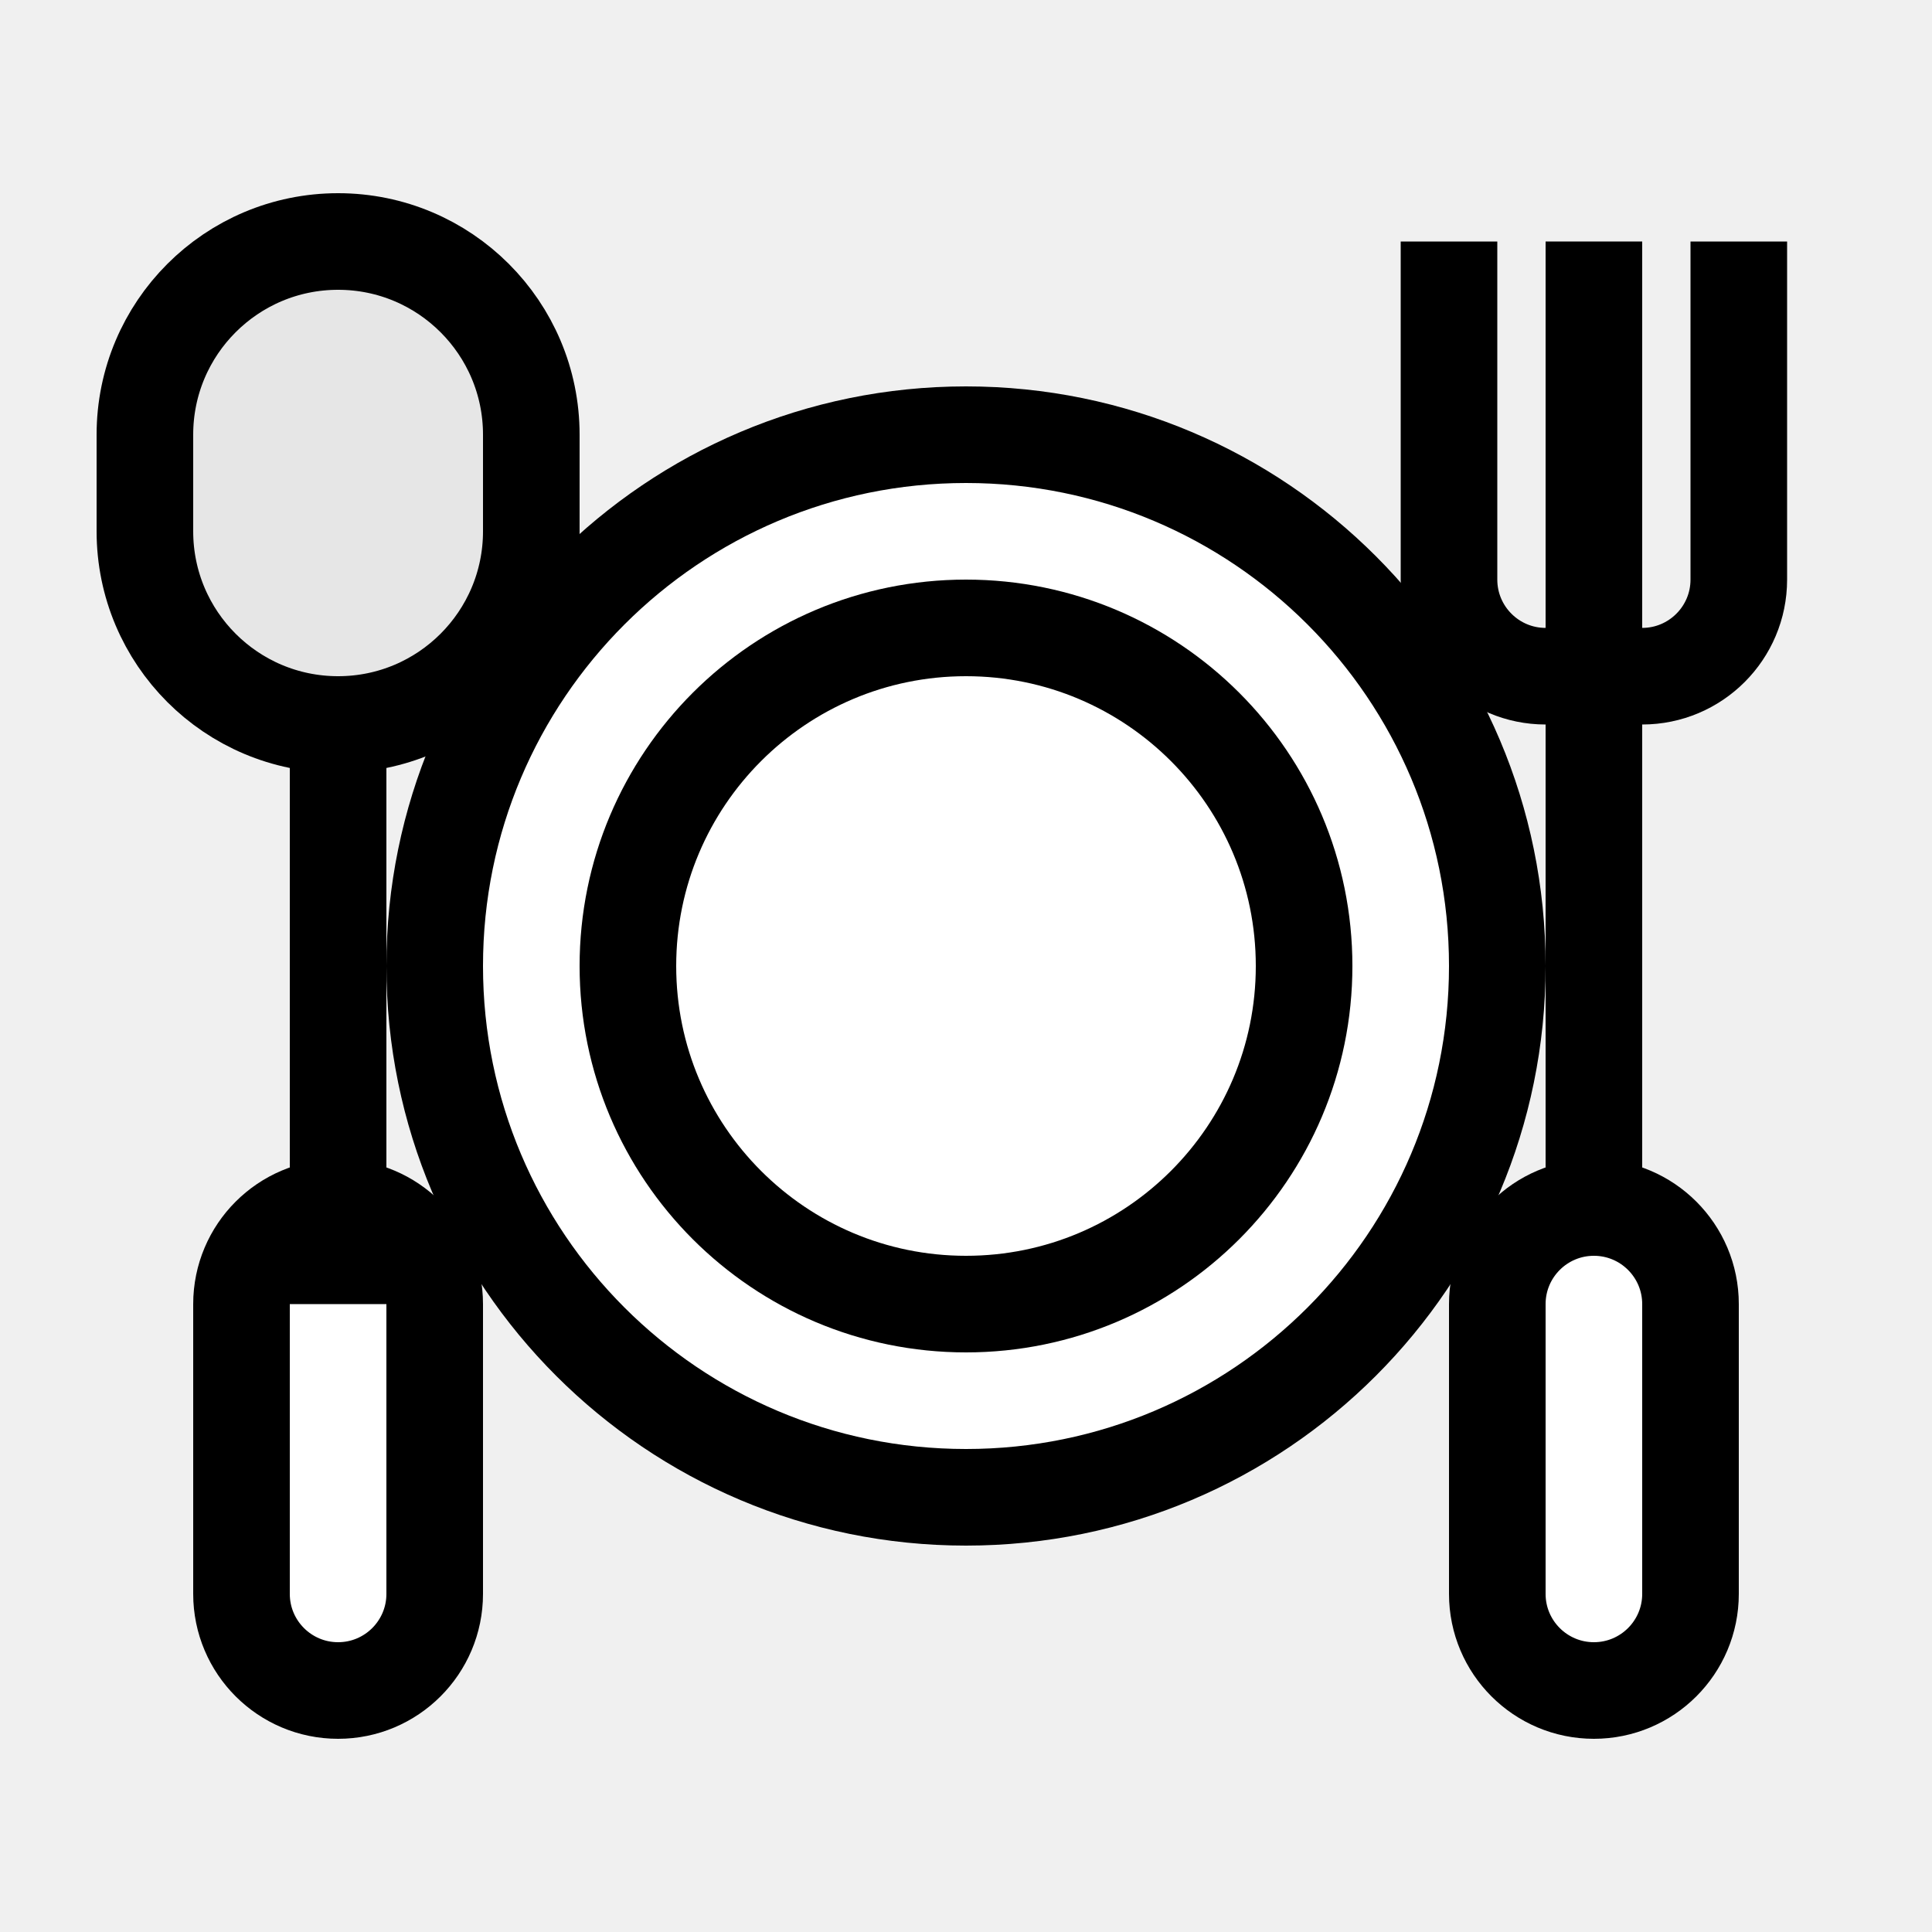
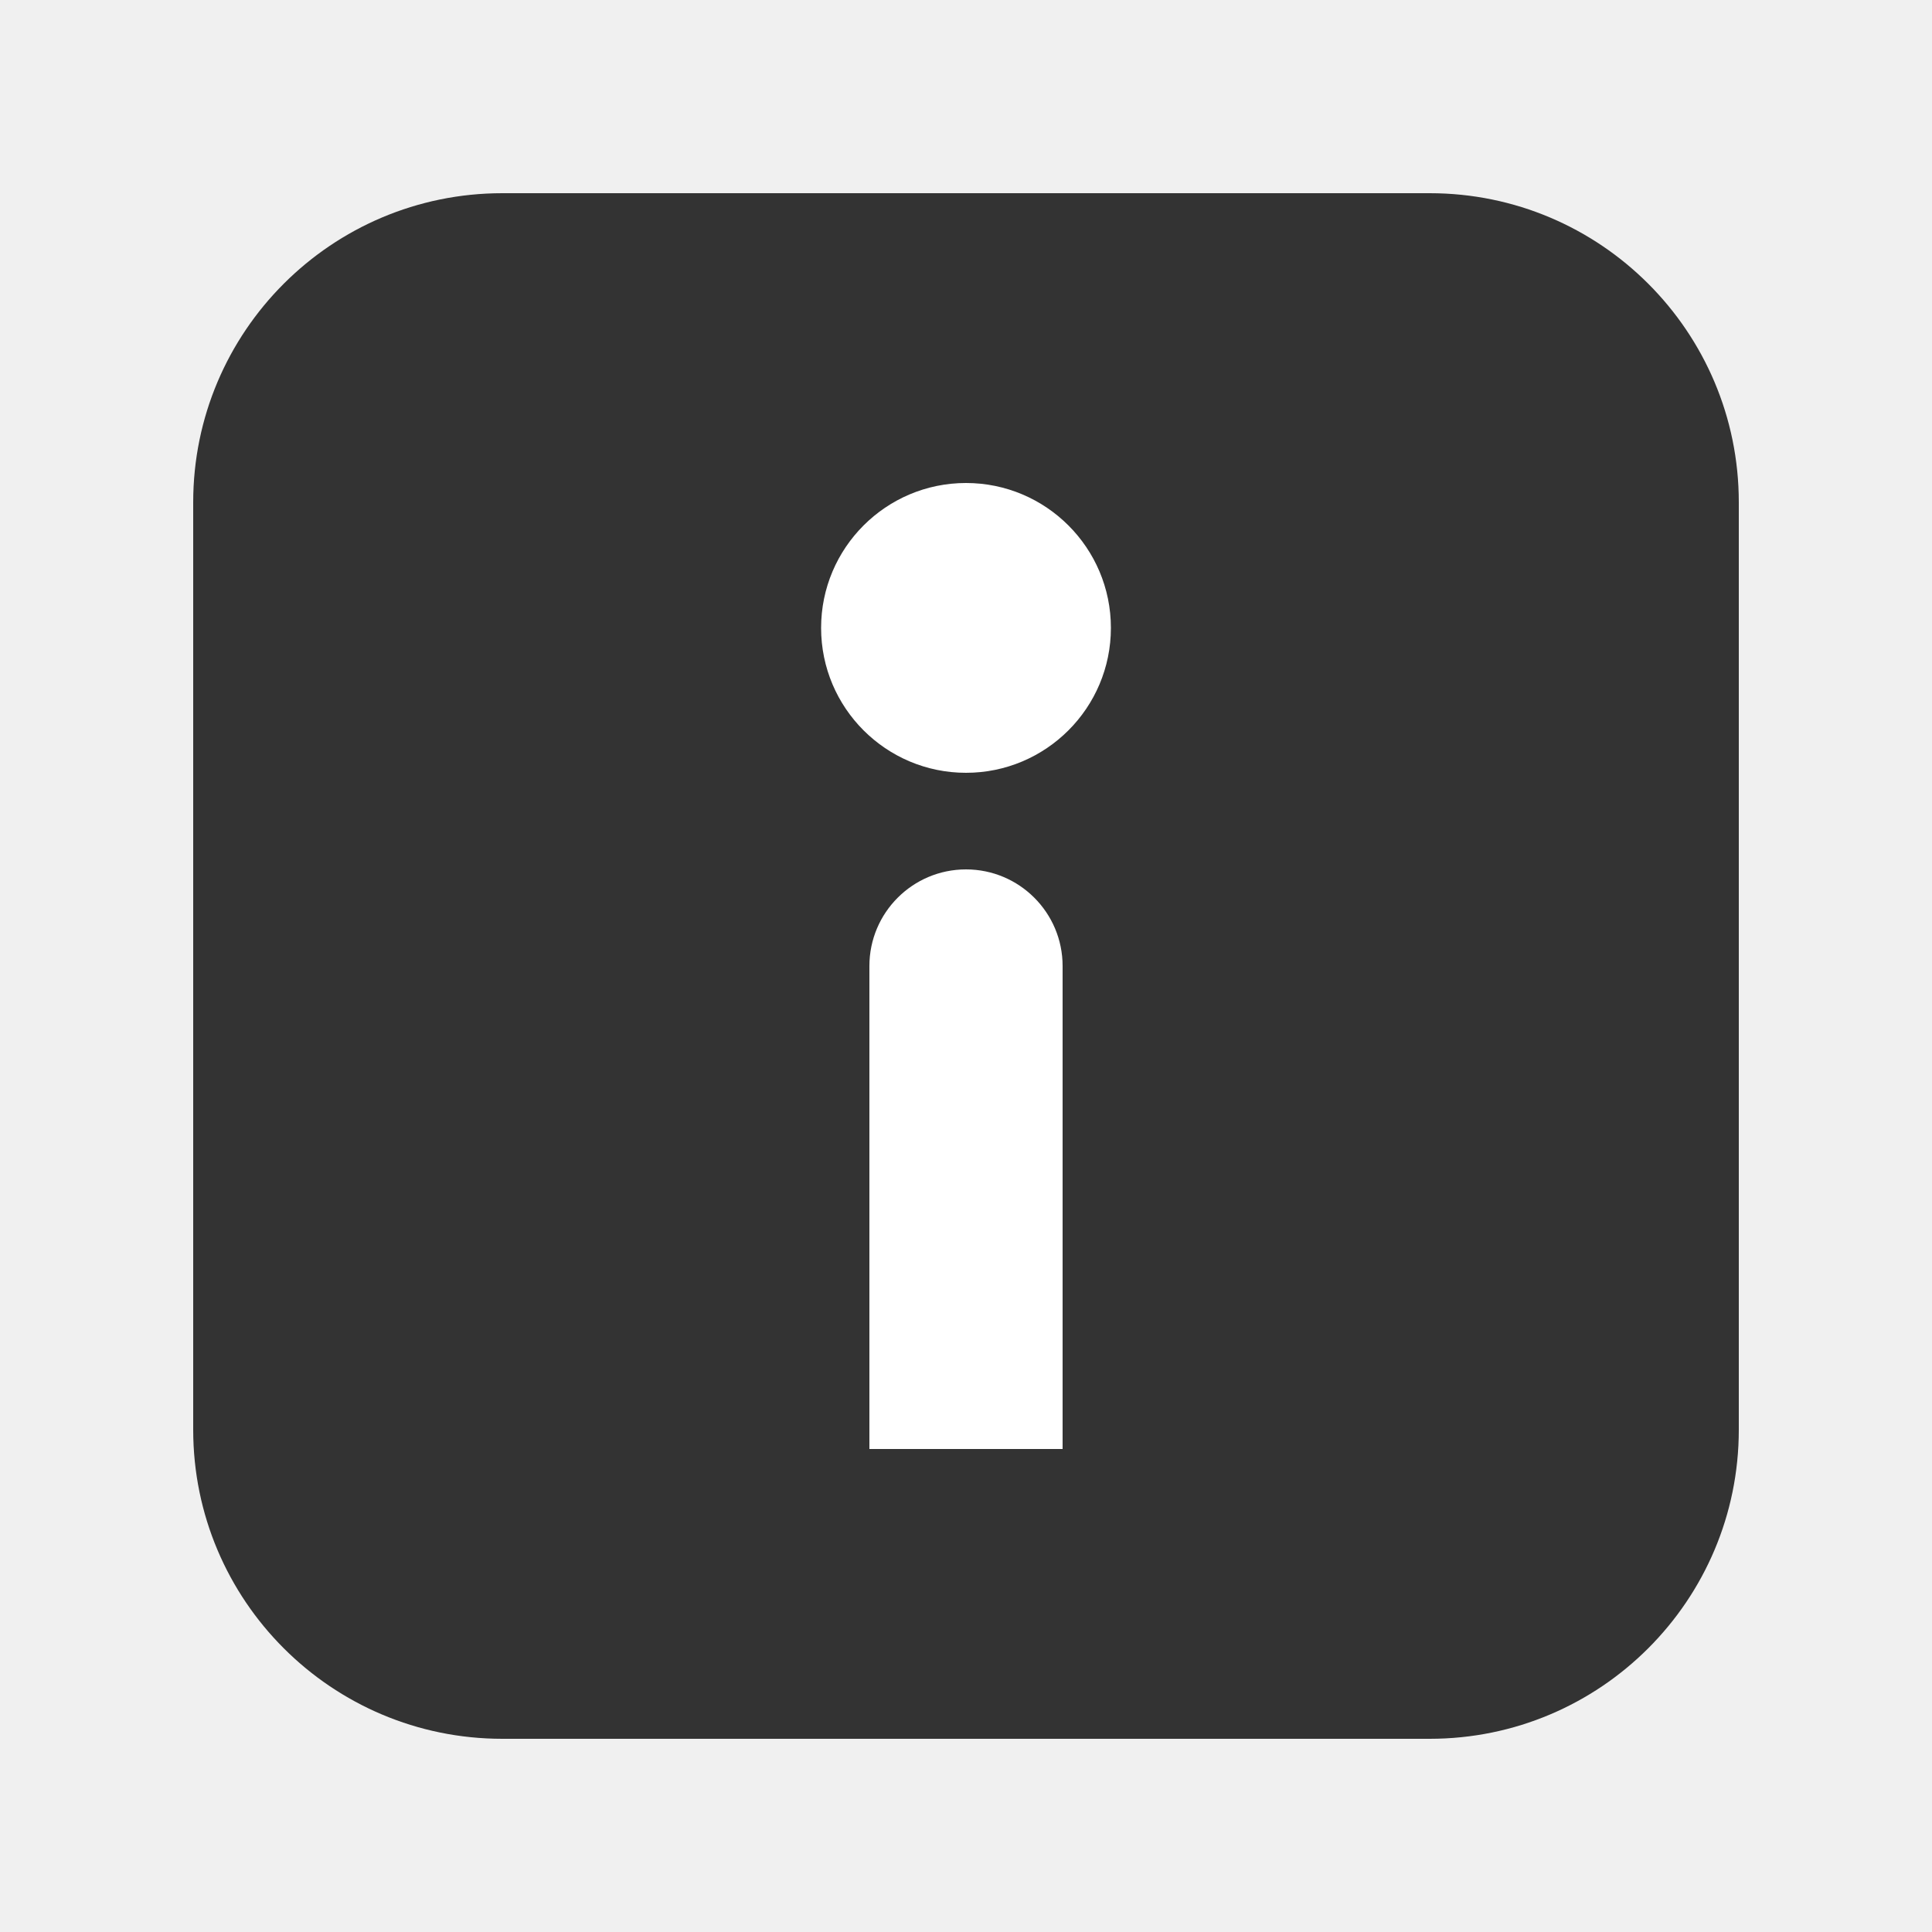
<svg xmlns="http://www.w3.org/2000/svg" width="20" height="20" viewBox="0 0 20 20" fill="none">
-   <circle cx="10" cy="10" r="5.5" fill="white" stroke="black" />
-   <circle cx="10" cy="10" r="3.5" fill="white" stroke="black" />
-   <path d="M17 2.5H16V13.5H17V2.5Z" fill="black" />
-   <rect x="-0.5" y="0.5" width="2" height="5" rx="1" transform="matrix(-1 0 0 1 17 12)" fill="white" stroke="black" />
-   <rect x="-0.5" y="0.5" width="2" height="5" rx="1" transform="matrix(-1 0 0 1 4 12)" fill="white" stroke="black" />
-   <path d="M18 2.5V6C18 6.552 17.552 7 17 7H16C15.448 7 15 6.552 15 6V2.5" stroke="black" />
-   <path d="M3.5 7.5V13.5" stroke="black" />
-   <rect x="-0.5" y="0.5" width="4" height="5" rx="2" transform="matrix(-1 0 0 1 5 2)" fill="#E6E6E6" stroke="black" />
+   <rect x="2" y="2" width="16" height="16" rx="3.2" fill="#333333" />
+   <path d="M9 10C9 9.448 9.448 9 10 9C10.552 9 11 9.448 11 10V15H9V10Z" fill="white" />
+   <path d="M11.5 6.5C11.5 7.328 10.828 8 10 8C9.172 8 8.5 7.328 8.5 6.5C8.5 5.672 9.172 5 10 5C10.828 5 11.5 5.672 11.5 6.5Z" fill="white" />
</svg>
